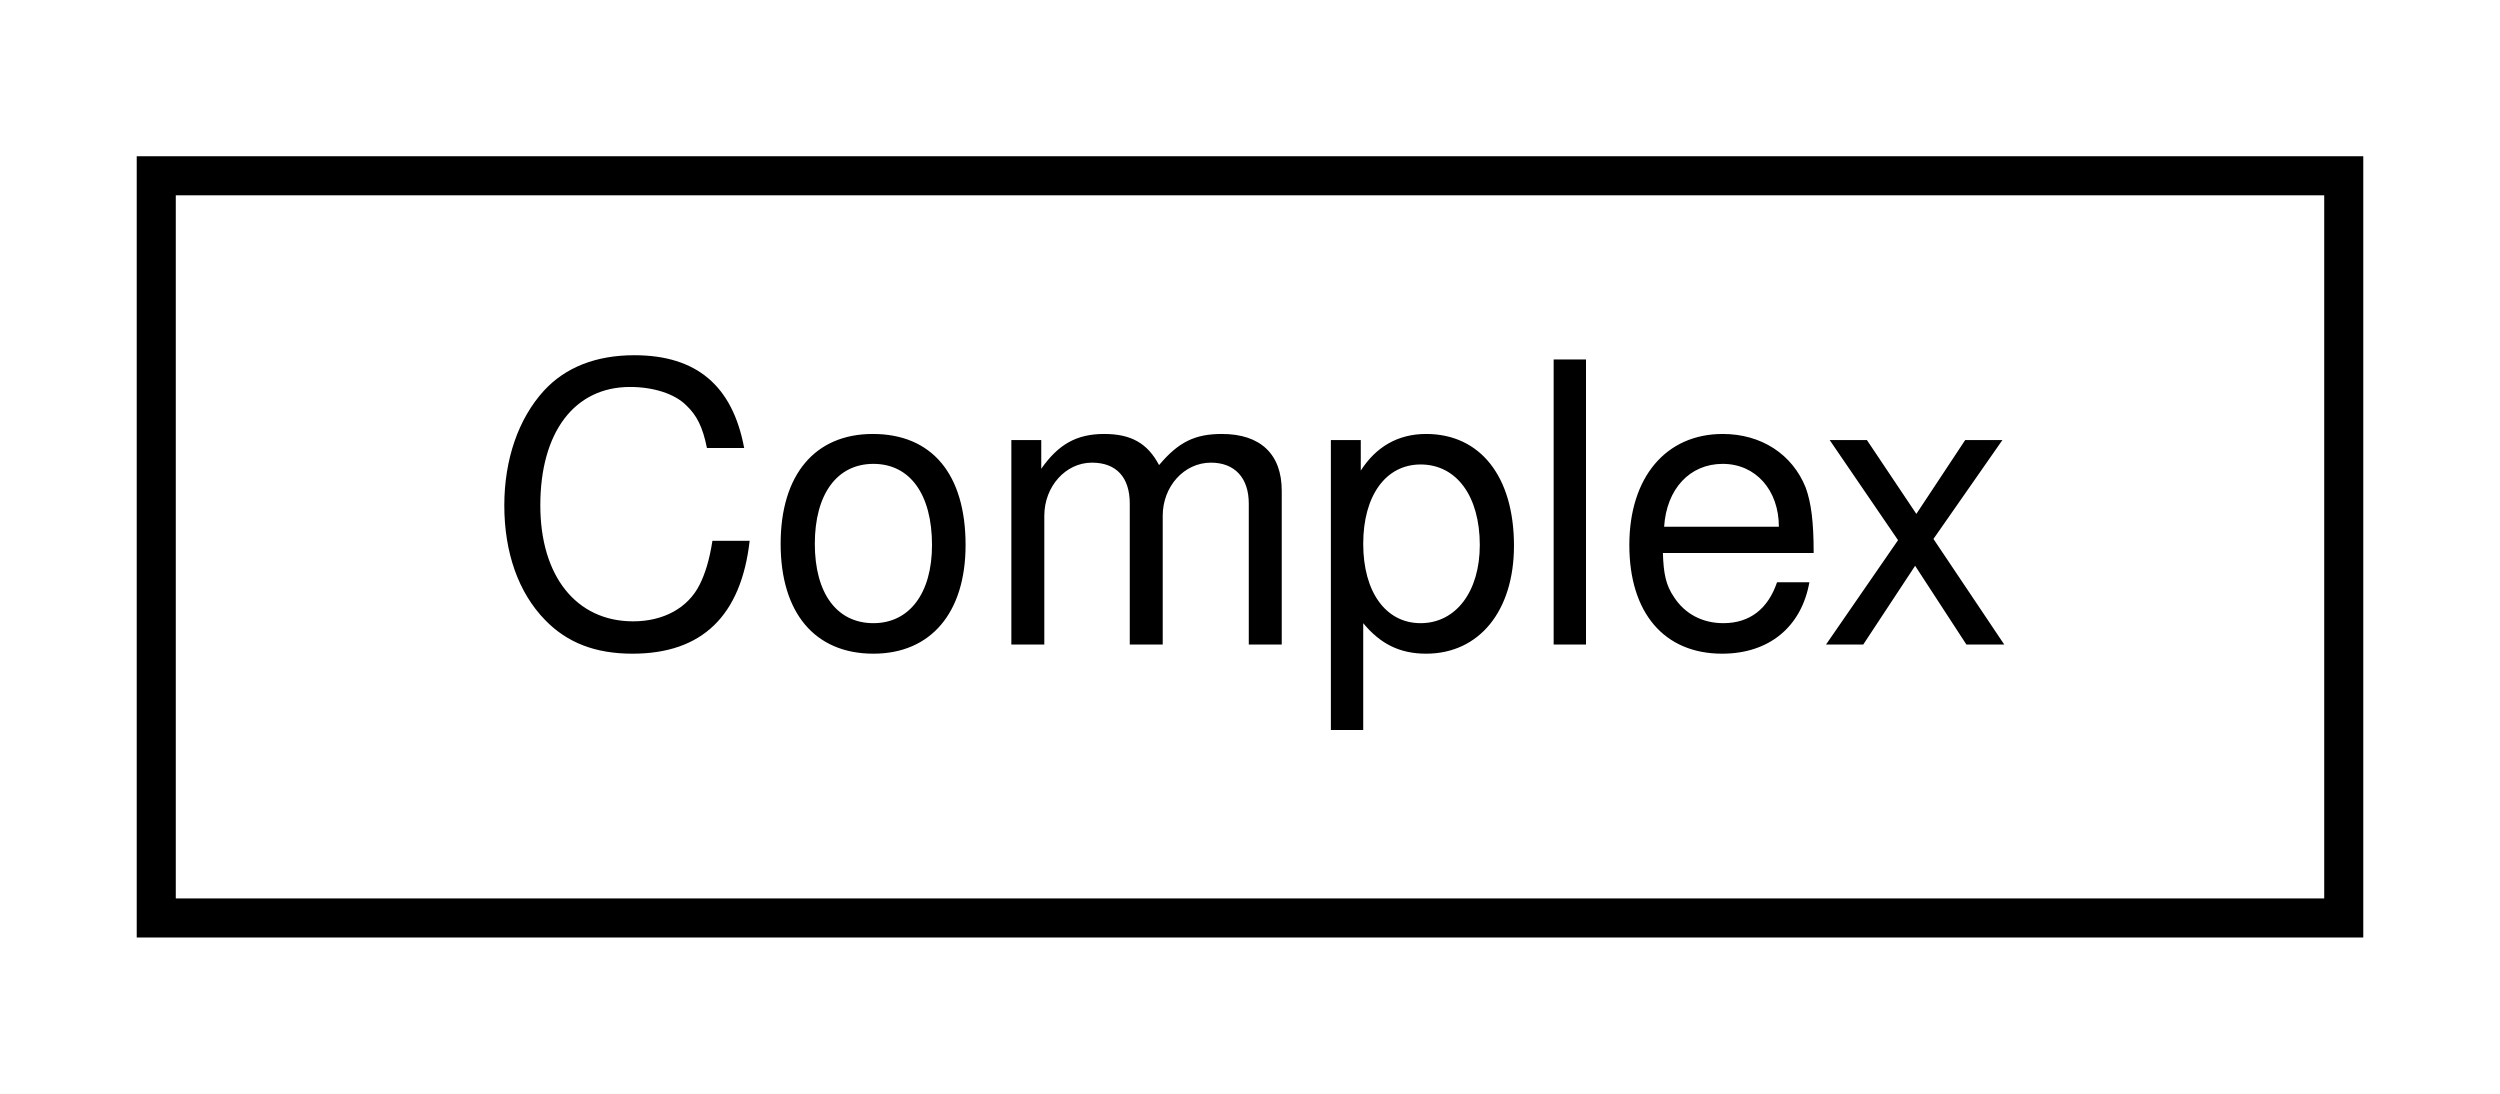
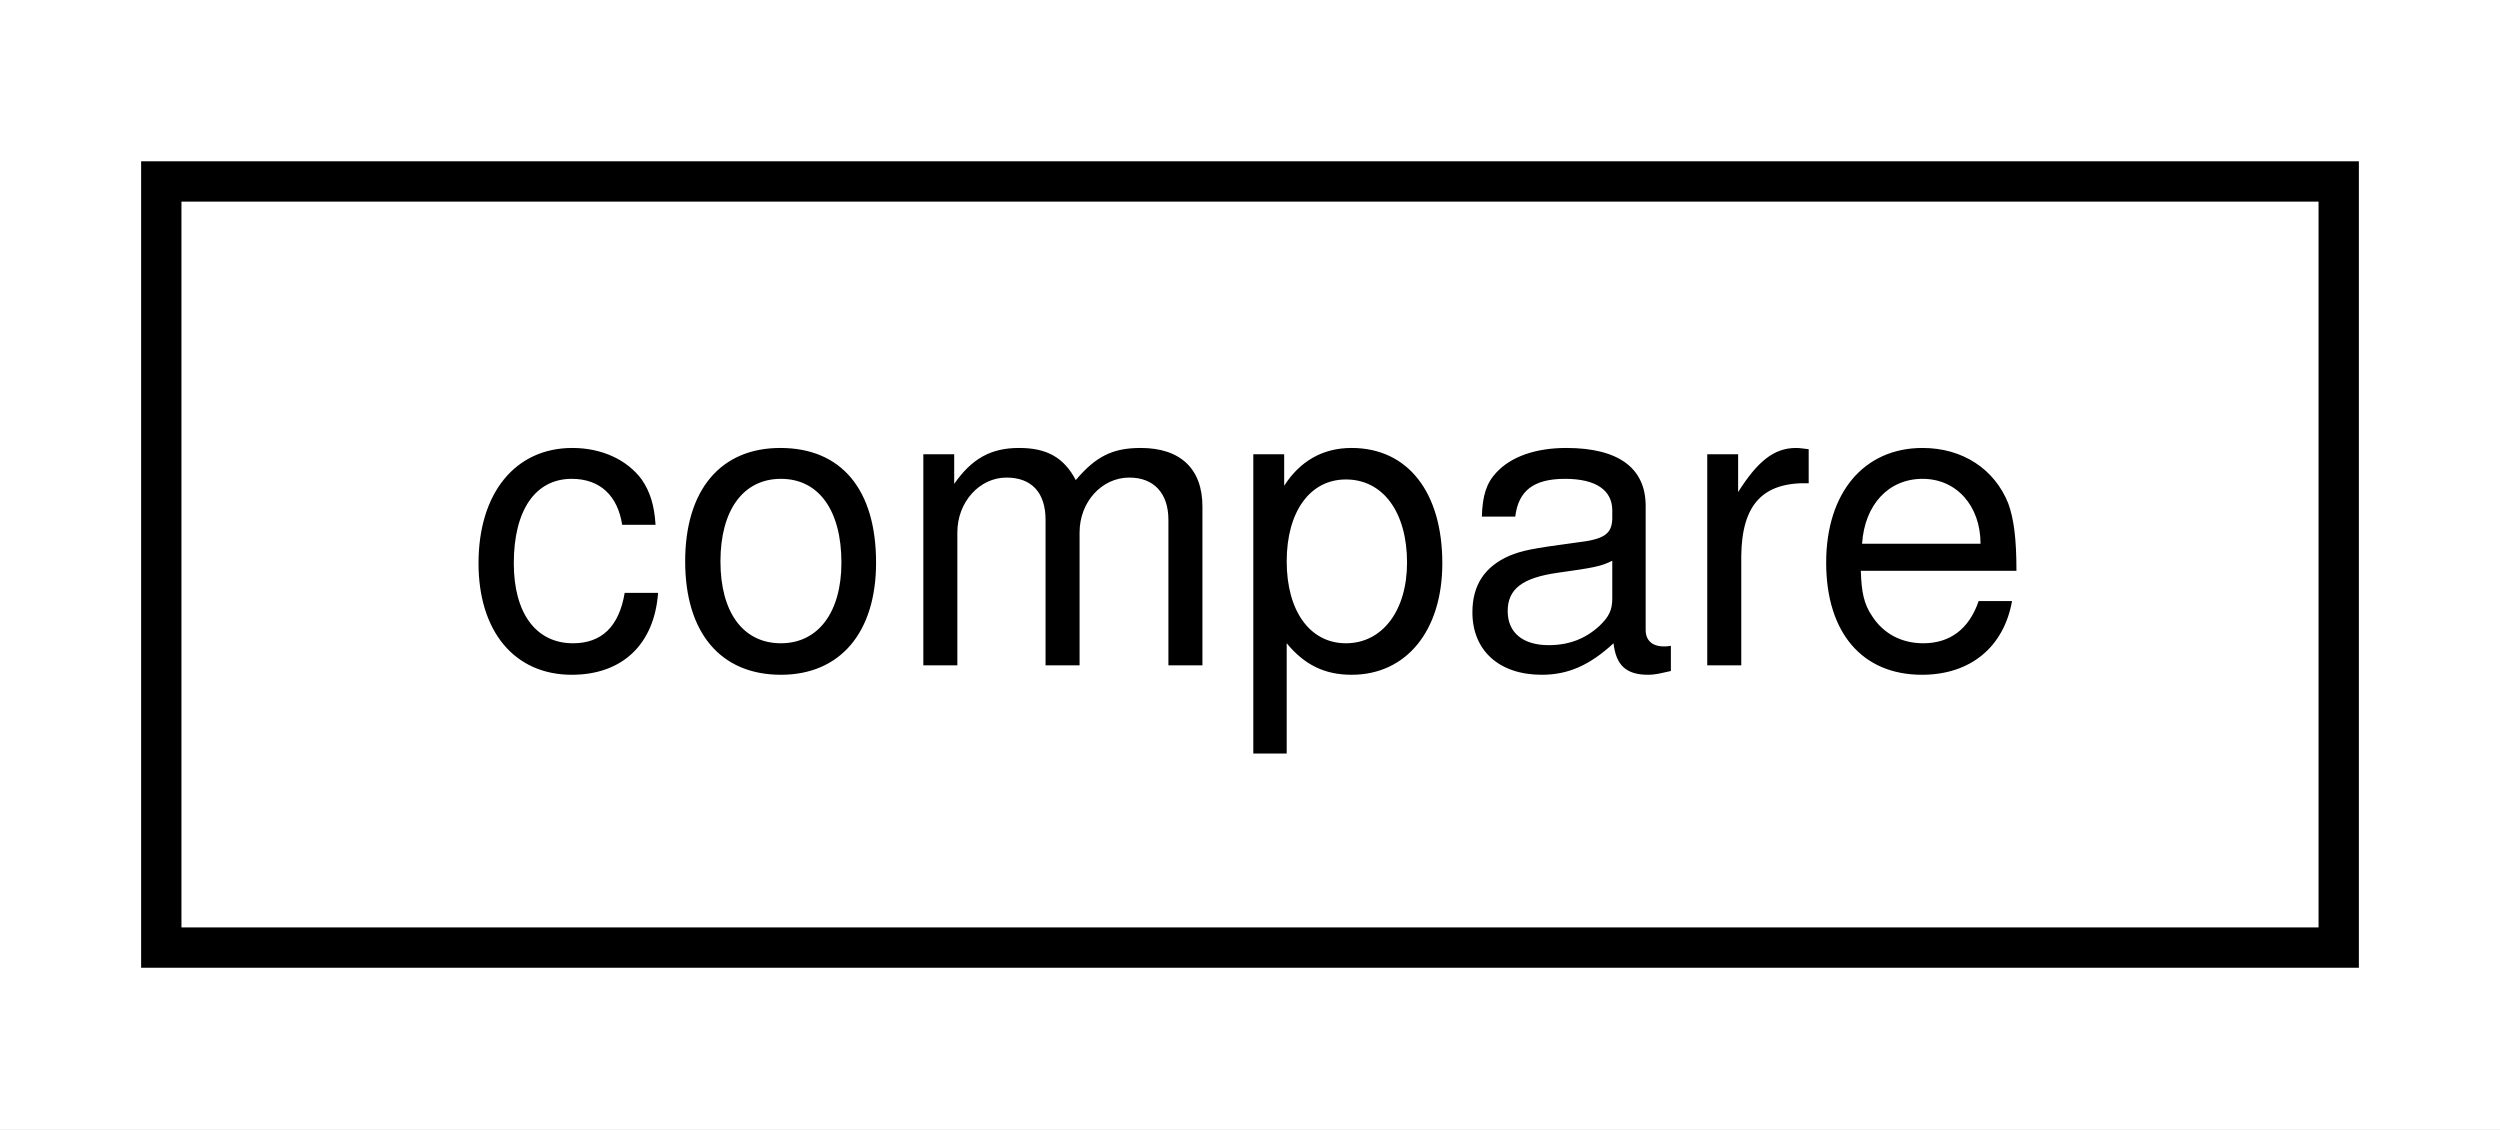
- <svg xmlns="http://www.w3.org/2000/svg" xmlns:xlink="http://www.w3.org/1999/xlink" width="64pt" height="28pt" viewBox="0.00 0.00 64.00 28.00">
+ <svg xmlns="http://www.w3.org/2000/svg" xmlns:xlink="http://www.w3.org/1999/xlink" width="62pt" height="28pt" viewBox="0.00 0.00 62.00 28.00">
  <g id="graph0" class="graph" transform="scale(1 1) rotate(0) translate(4 24)">
-     <polygon fill="white" stroke="transparent" points="-4,4 -4,-24 60,-24 60,4 -4,4" />
+     <polygon fill="white" stroke="transparent" points="-4,4 -4,-24 58,-24 58,4 -4,4" />
    <g id="node1" class="node">
      <g id="a_node1">
-         <a xlink:href="da/d5a/class_complex.html" target="_top" xlink:title="Class Complex to represent complex numbers as a field.">
-           <polygon fill="white" stroke="black" points="0,-0.5 0,-19.5 56,-19.5 56,-0.5 0,-0.5" />
-           <text text-anchor="middle" x="28" y="-7.5" font-family="Helvetica,sans-Serif" font-size="10.00">Complex</text>
+         <a xlink:href="d1/db3/structcompare.html" target="_top" xlink:title=" ">
+           <polygon fill="white" stroke="black" points="0,-0.5 0,-19.5 54,-19.5 54,-0.5 0,-0.5" />
+           <text text-anchor="middle" x="27" y="-7.5" font-family="Helvetica,sans-Serif" font-size="10.00">compare</text>
        </a>
      </g>
    </g>
  </g>
</svg>
